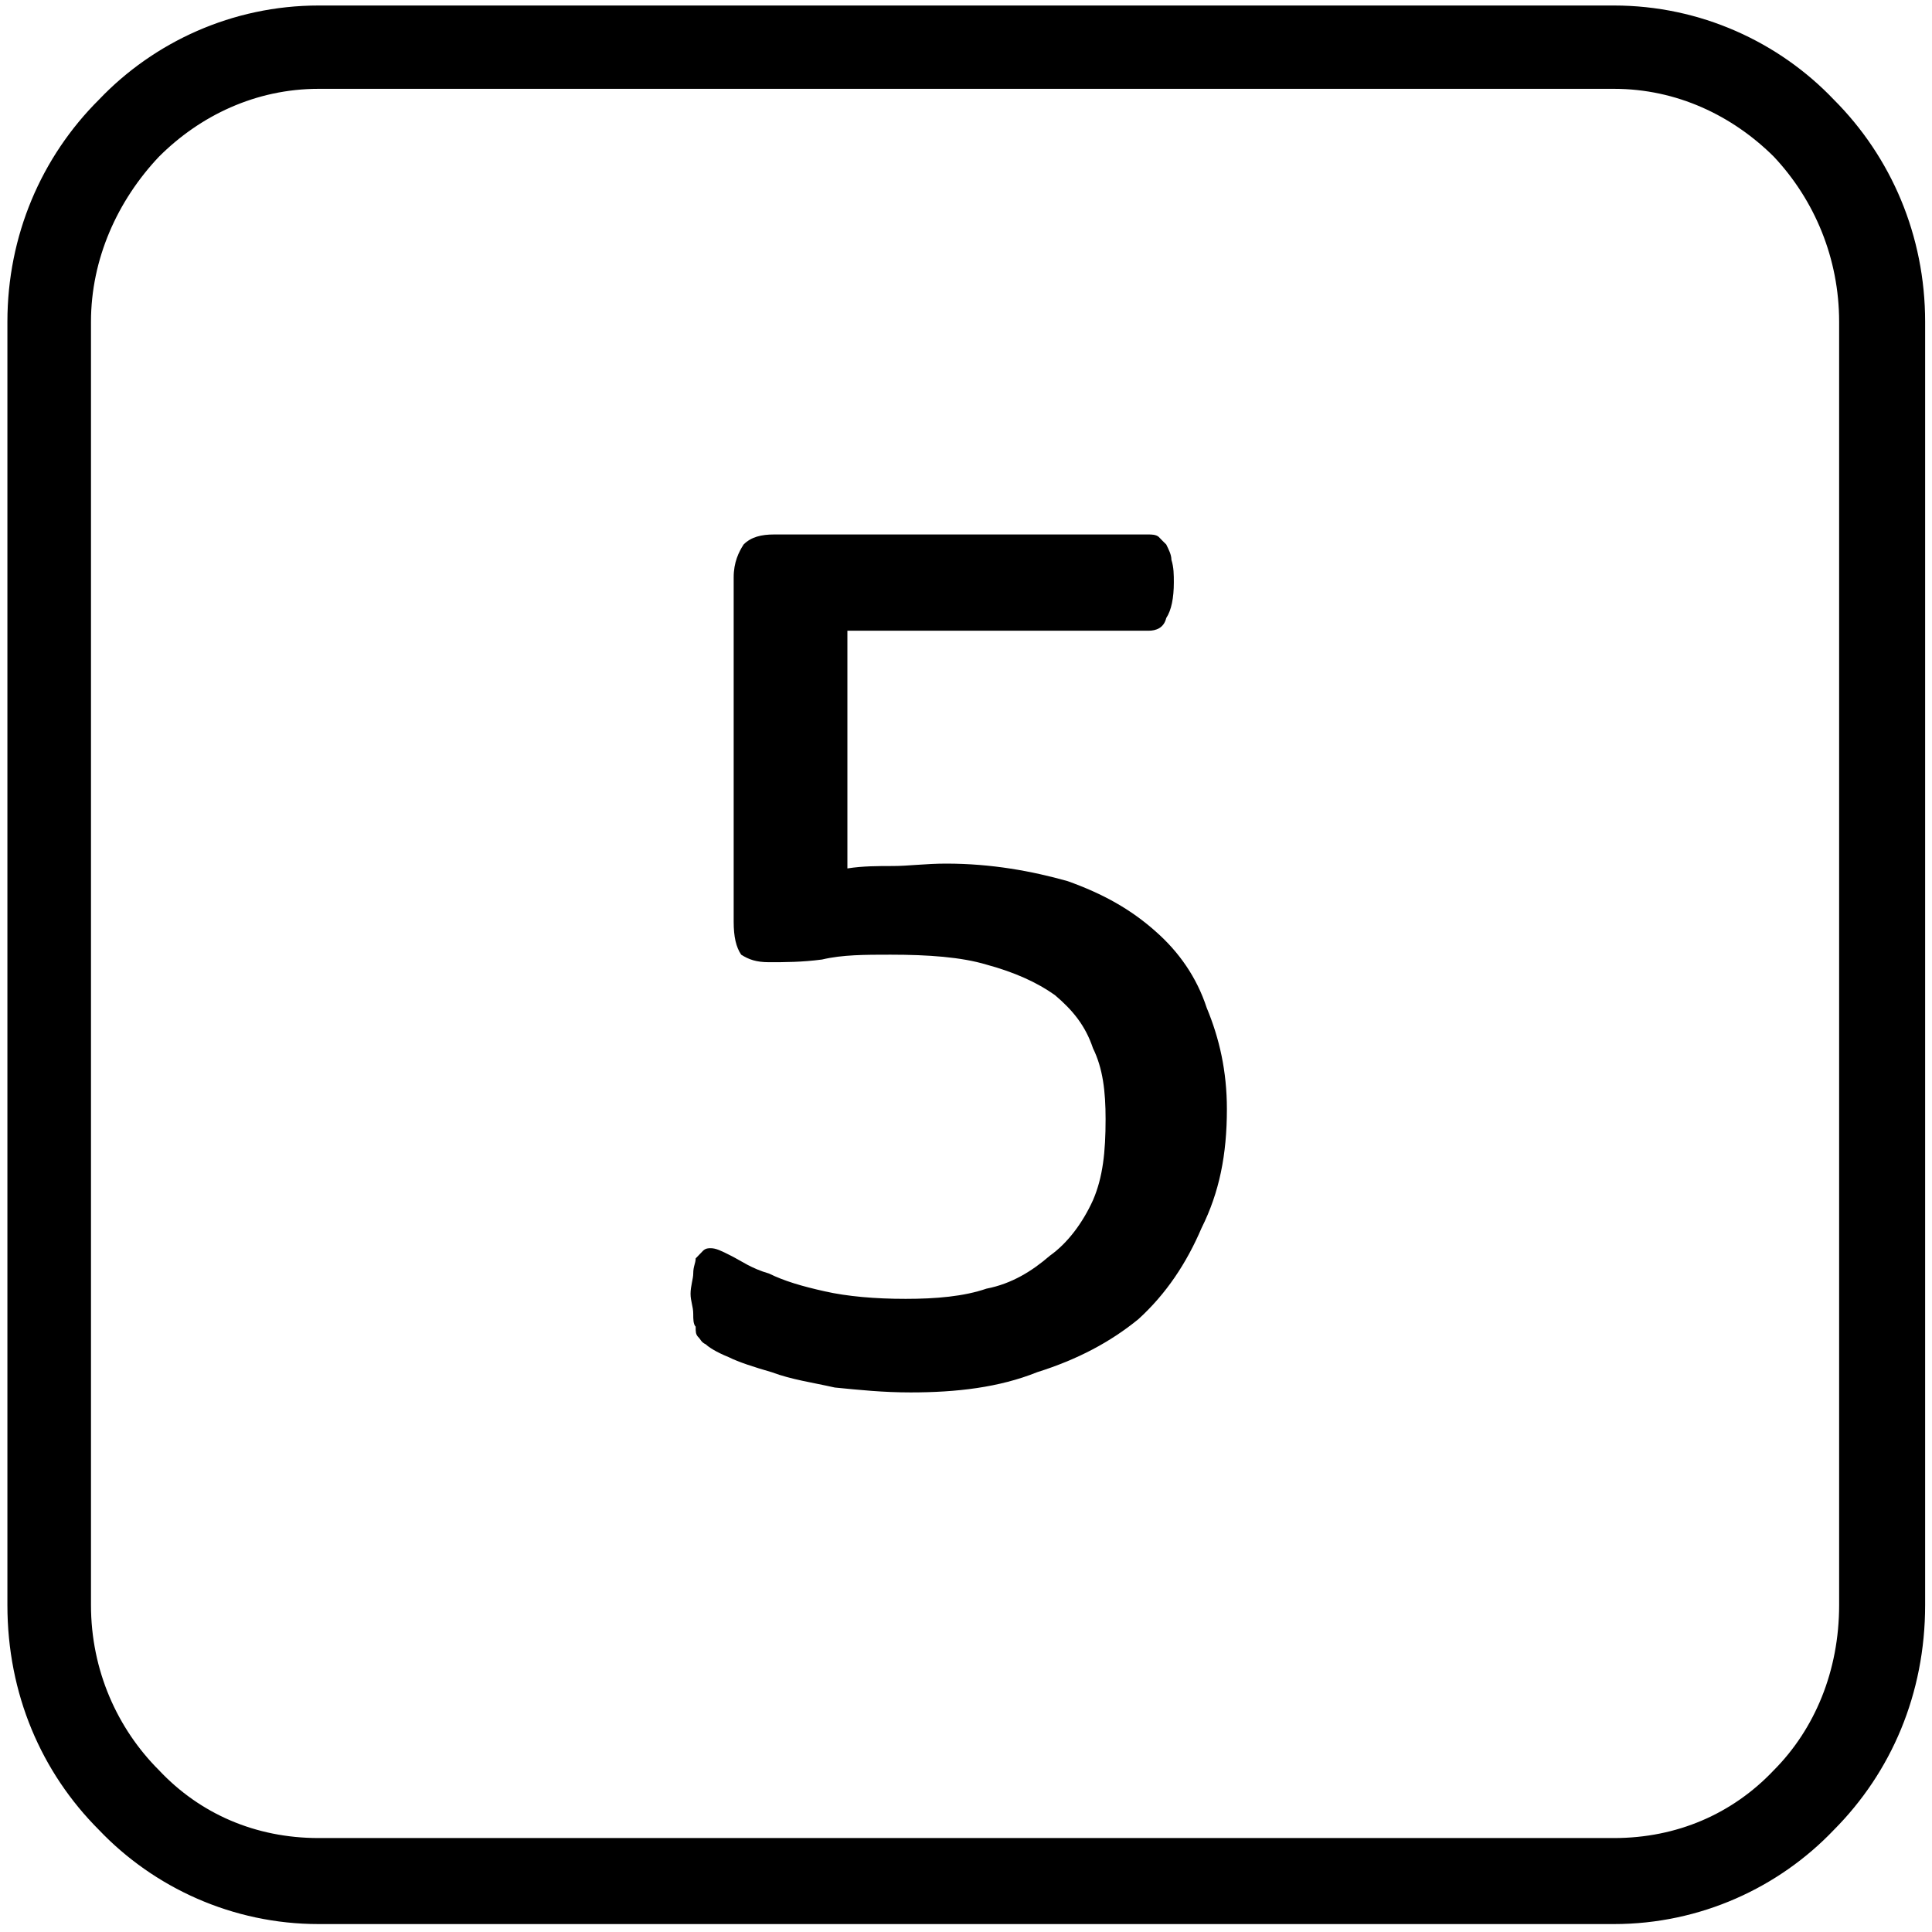
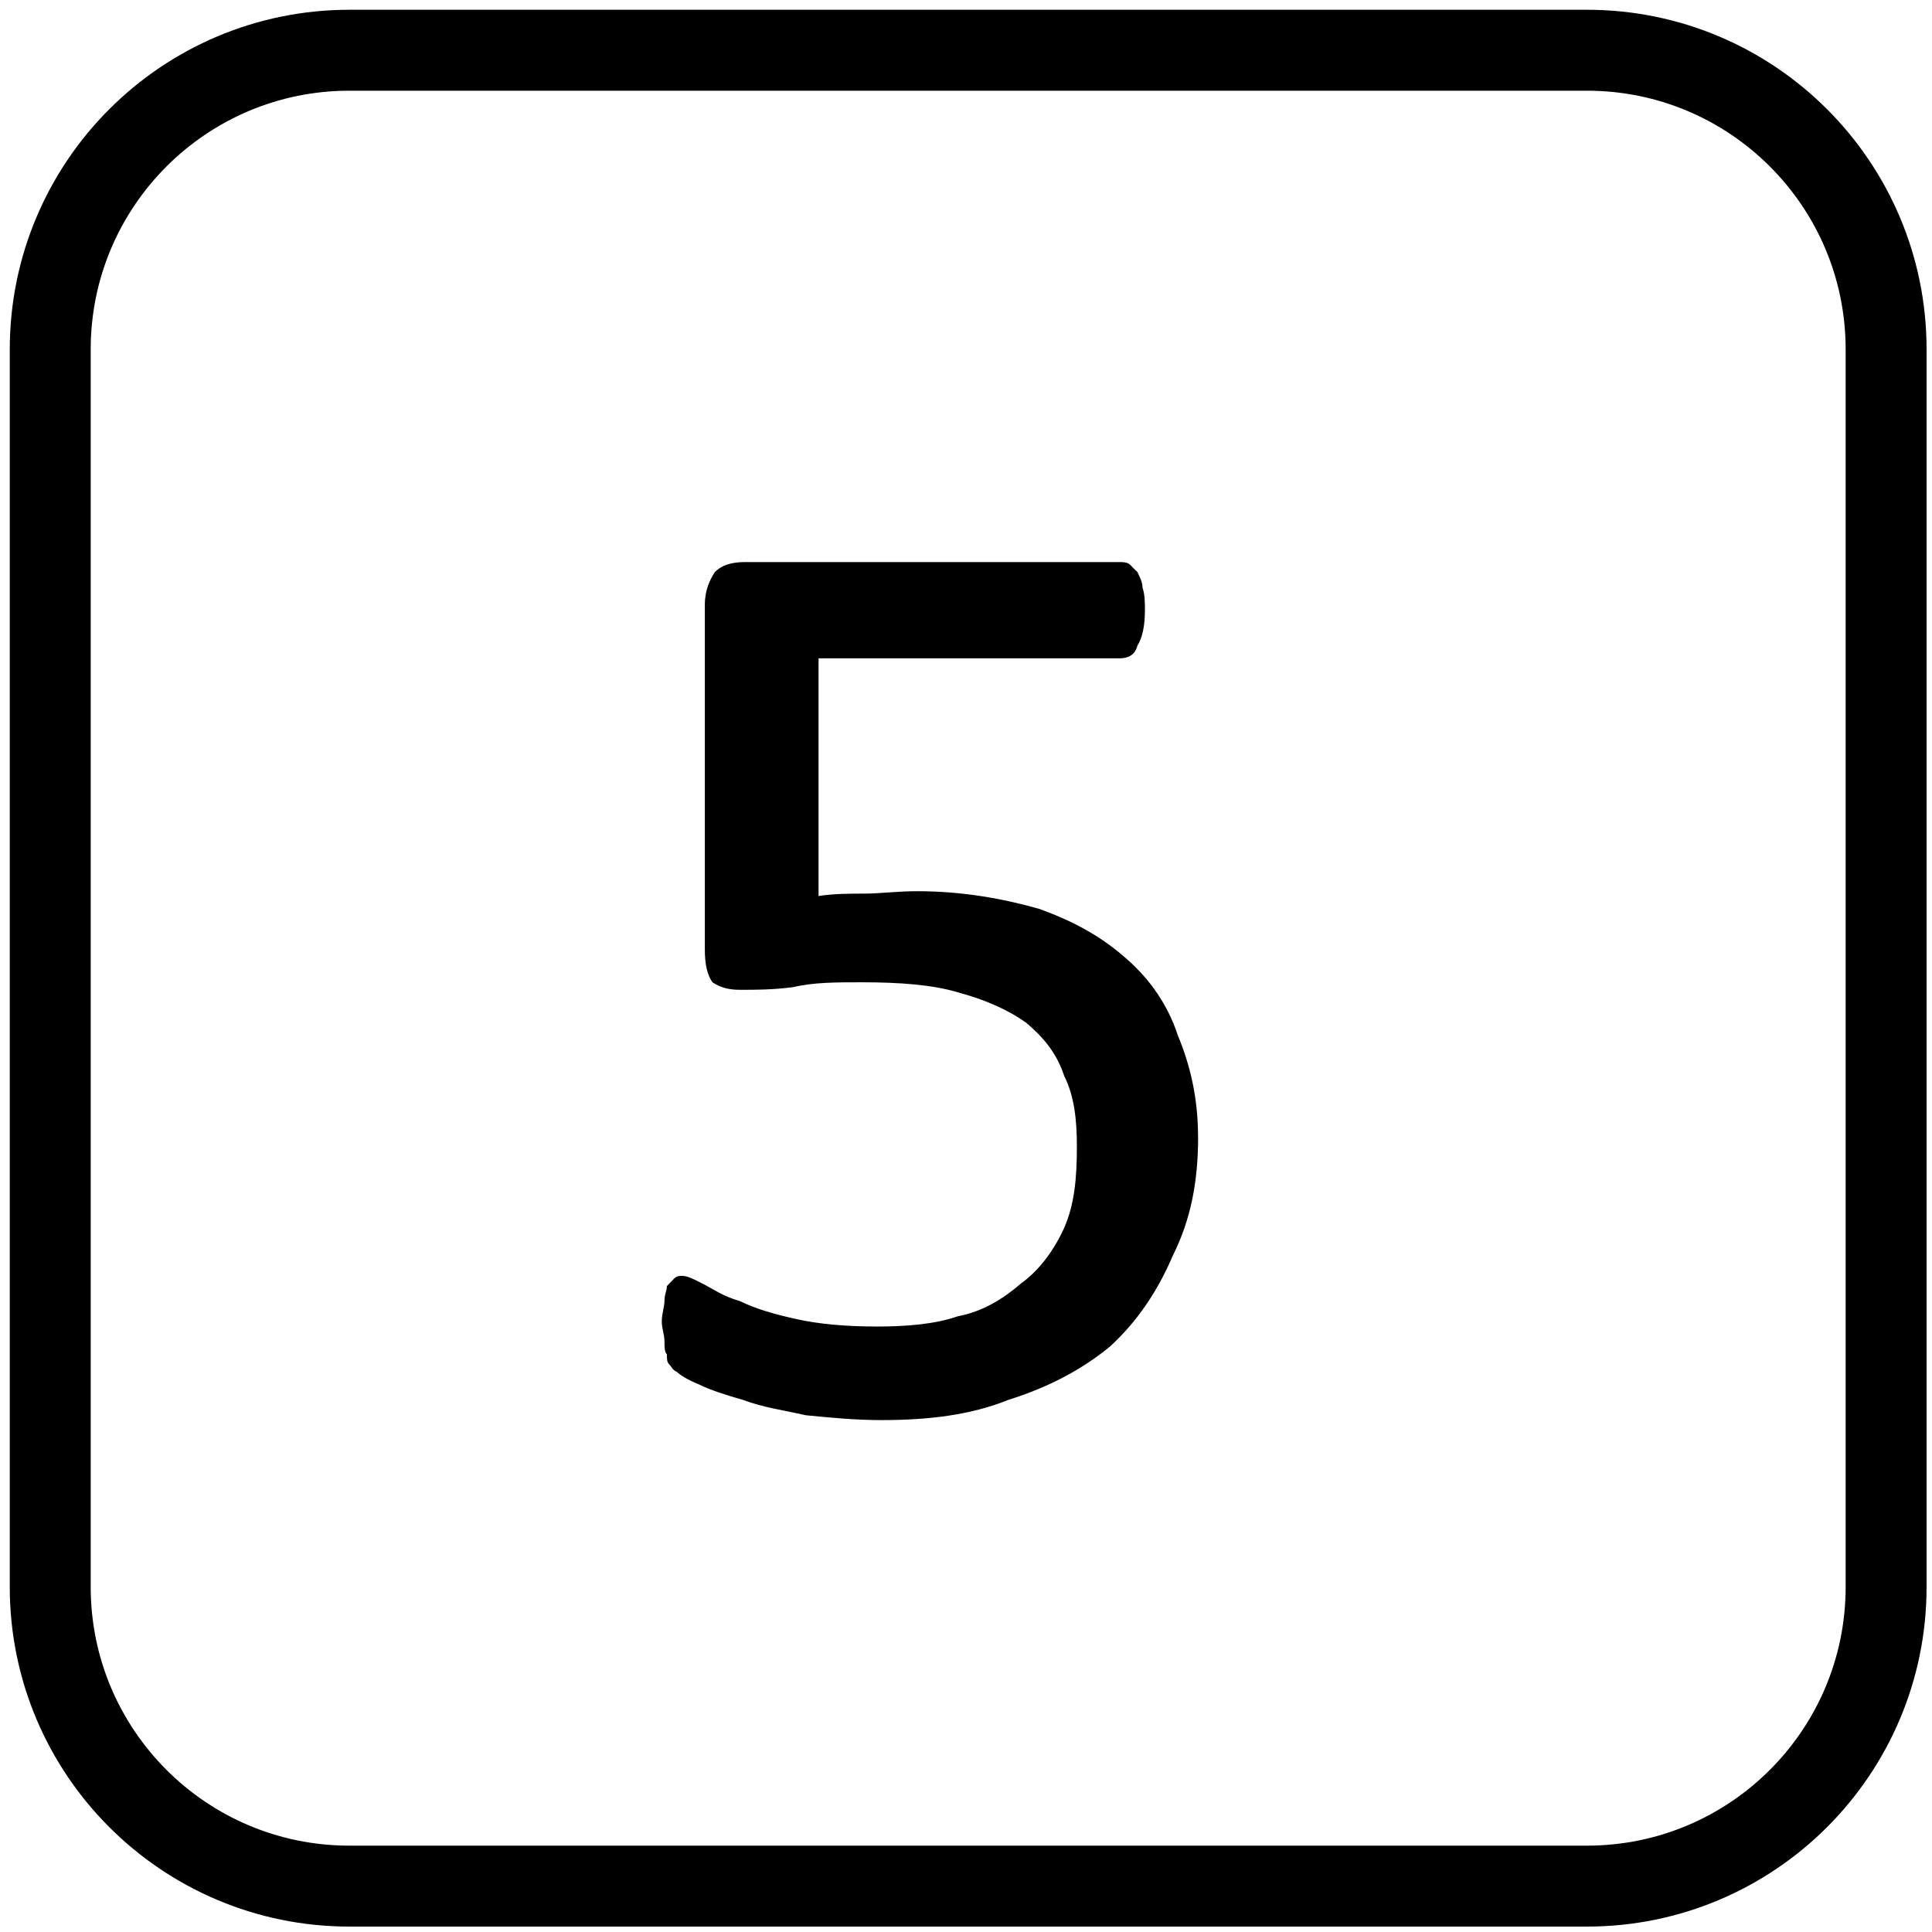
- <svg xmlns="http://www.w3.org/2000/svg" width="28pt" height="28pt" viewBox="0 0 28 28" version="1.1">
-   <g id="surface1">
-     <path style="fill-rule:nonzero;fill:rgb(0%,0%,0%);fill-opacity:1;stroke-width:8;stroke-linecap:butt;stroke-linejoin:miter;stroke:rgb(0%,0%,0%);stroke-opacity:1;stroke-miterlimit:2;" d="M 160.963 42.05 L 672.963 42.05 C 705.988 42.05 736.031 55.999 757.018 78.041 C 778.964 99.976 791.961 130.004 791.961 163.013 L 791.961 669.971 C 791.961 704.045 778.964 733.966 757.018 756.008 C 736.031 778.05 705.988 791.999 672.963 791.999 L 160.963 791.999 C 128.044 791.999 98.001 778.05 77.014 756.008 C 54.962 733.966 41.965 704.045 41.965 669.971 L 41.965 163.013 C 41.965 130.004 54.962 99.976 77.014 78.041 C 98.001 55.999 128.044 42.05 160.963 42.05 Z M 672.963 66.967 L 160.963 66.967 C 134.968 66.967 111.957 78.041 95.018 94.972 C 77.973 112.967 67 137.032 67 163.013 L 67 669.971 C 67 697.017 77.973 720.976 95.018 738.013 C 111.957 756.008 134.968 766.017 160.963 766.017 L 672.963 766.017 C 698.957 766.017 721.968 756.008 739.014 738.013 C 755.953 720.976 765.967 697.017 765.967 669.971 L 765.967 163.013 C 765.967 137.032 755.953 112.967 739.014 94.972 C 721.968 78.041 698.957 66.967 672.963 66.967 Z M 672.963 66.967 " transform="matrix(0.0366668,0,0,0.0366848,-1.2848,-1.31605)" />
-     <path style=" stroke:none;fill-rule:nonzero;fill:rgb(0%,0%,0%);fill-opacity:1;" d="M 17.781 16.074 C 17.781 16.734 17.672 17.281 17.414 17.797 C 17.195 18.309 16.902 18.75 16.5 19.117 C 16.094 19.449 15.617 19.703 15.031 19.887 C 14.48 20.109 13.859 20.18 13.199 20.18 C 12.797 20.18 12.465 20.145 12.098 20.109 C 11.77 20.035 11.477 19.996 11.184 19.887 C 10.926 19.812 10.707 19.742 10.559 19.668 C 10.375 19.594 10.266 19.52 10.23 19.484 C 10.156 19.449 10.156 19.41 10.117 19.375 C 10.082 19.336 10.082 19.301 10.082 19.227 C 10.047 19.191 10.047 19.117 10.047 19.043 C 10.047 18.934 10.008 18.859 10.008 18.75 C 10.008 18.641 10.047 18.531 10.047 18.457 C 10.047 18.348 10.082 18.309 10.082 18.238 C 10.117 18.199 10.156 18.164 10.191 18.125 C 10.23 18.09 10.266 18.09 10.301 18.09 C 10.375 18.09 10.449 18.125 10.594 18.199 C 10.742 18.273 10.887 18.383 11.145 18.457 C 11.367 18.566 11.621 18.641 11.953 18.715 C 12.281 18.789 12.684 18.824 13.125 18.824 C 13.566 18.824 13.969 18.789 14.297 18.676 C 14.664 18.605 14.957 18.422 15.215 18.199 C 15.473 18.016 15.691 17.723 15.84 17.395 C 15.984 17.062 16.023 16.695 16.023 16.219 C 16.023 15.816 15.984 15.484 15.84 15.191 C 15.73 14.863 15.547 14.641 15.289 14.422 C 15.031 14.238 14.703 14.09 14.297 13.98 C 13.934 13.871 13.457 13.836 12.906 13.836 C 12.539 13.836 12.207 13.836 11.914 13.906 C 11.621 13.945 11.367 13.945 11.145 13.945 C 10.961 13.945 10.852 13.906 10.742 13.836 C 10.668 13.727 10.633 13.578 10.633 13.359 L 10.633 8.367 C 10.633 8.148 10.707 8 10.777 7.891 C 10.887 7.781 11.035 7.746 11.219 7.746 L 16.645 7.746 C 16.684 7.746 16.754 7.746 16.793 7.781 C 16.828 7.82 16.867 7.855 16.902 7.891 C 16.938 7.965 16.977 8.039 16.977 8.113 C 17.012 8.223 17.012 8.332 17.012 8.441 C 17.012 8.664 16.977 8.844 16.902 8.957 C 16.867 9.102 16.754 9.141 16.645 9.141 L 12.281 9.141 L 12.281 12.586 C 12.5 12.551 12.723 12.551 12.941 12.551 C 13.16 12.551 13.418 12.516 13.711 12.516 C 14.371 12.516 14.957 12.625 15.473 12.77 C 15.984 12.953 16.387 13.176 16.754 13.504 C 17.086 13.797 17.344 14.164 17.488 14.605 C 17.672 15.047 17.781 15.523 17.781 16.074 Z M 17.781 16.074 " />
-   </g>
+ <svg xmlns="http://www.w3.org/2000/svg" width="28pt" height="28pt" viewBox="0 0 28 28" version="1.1" id="svg14">
+   <defs id="defs18" />
+   <rect style="opacity:1;fill:none;stroke:#000000;stroke-width:1.173;stroke-linejoin:round;stroke-miterlimit:4;stroke-dasharray:none;stroke-opacity:1;paint-order:markers fill stroke" id="rect308" width="26.607" height="26.607" x="0.728" y="0.728" ry="4.336" rx="4.336" />
+   <path style="fill:#000000;fill-opacity:1;fill-rule:nonzero;stroke:none" d="m 17.364,16.475 c 0,0.66 -0.109,1.207 -0.367,1.723 -0.219,0.512 -0.512,0.953 -0.914,1.32 -0.406,0.332 -0.883,0.586 -1.469,0.77 -0.551,0.223 -1.172,0.293 -1.832,0.293 -0.402,0 -0.734,-0.035 -1.102,-0.07 -0.328,-0.074 -0.621,-0.113 -0.914,-0.223 -0.258,-0.074 -0.477,-0.145 -0.625,-0.219 -0.184,-0.074 -0.293,-0.148 -0.328,-0.184 -0.074,-0.035 -0.074,-0.074 -0.113,-0.109 -0.035,-0.039 -0.035,-0.074 -0.035,-0.148 -0.035,-0.035 -0.035,-0.109 -0.035,-0.184 0,-0.109 -0.039,-0.184 -0.039,-0.293 0,-0.109 0.039,-0.219 0.039,-0.293 0,-0.109 0.035,-0.148 0.035,-0.219 0.035,-0.039 0.074,-0.074 0.109,-0.113 0.039,-0.035 0.074,-0.035 0.109,-0.035 0.074,0 0.148,0.035 0.293,0.109 0.148,0.074 0.293,0.184 0.551,0.258 0.223,0.109 0.477,0.184 0.809,0.258 0.328,0.074 0.73,0.109 1.172,0.109 0.441,0 0.844,-0.035 1.172,-0.148 0.367,-0.07 0.66,-0.254 0.918,-0.477 0.258,-0.184 0.477,-0.477 0.625,-0.805 0.145,-0.332 0.184,-0.699 0.184,-1.176 0,-0.402 -0.039,-0.734 -0.184,-1.027 -0.109,-0.328 -0.293,-0.551 -0.551,-0.77 -0.258,-0.184 -0.586,-0.332 -0.992,-0.441 -0.363,-0.109 -0.84,-0.145 -1.391,-0.145 -0.367,0 -0.699,0 -0.992,0.07 -0.293,0.039 -0.547,0.039 -0.77,0.039 -0.184,0 -0.293,-0.039 -0.402,-0.109 C 10.25,14.127 10.215,13.979 10.215,13.76 V 8.768 c 0,-0.219 0.074,-0.367 0.145,-0.477 0.109,-0.109 0.258,-0.145 0.441,-0.145 h 5.426 c 0.039,0 0.109,0 0.148,0.035 0.035,0.039 0.074,0.074 0.109,0.109 0.035,0.074 0.074,0.148 0.074,0.223 0.035,0.109 0.035,0.219 0.035,0.328 0,0.223 -0.035,0.402 -0.109,0.516 -0.035,0.145 -0.148,0.184 -0.258,0.184 h -4.363 v 3.445 c 0.219,-0.035 0.441,-0.035 0.66,-0.035 0.219,0 0.477,-0.035 0.77,-0.035 0.66,0 1.246,0.109 1.762,0.254 0.512,0.184 0.914,0.406 1.281,0.734 0.332,0.293 0.59,0.66 0.734,1.102 0.184,0.441 0.293,0.918 0.293,1.469 z m 0,0" id="path1689" />
</svg>
